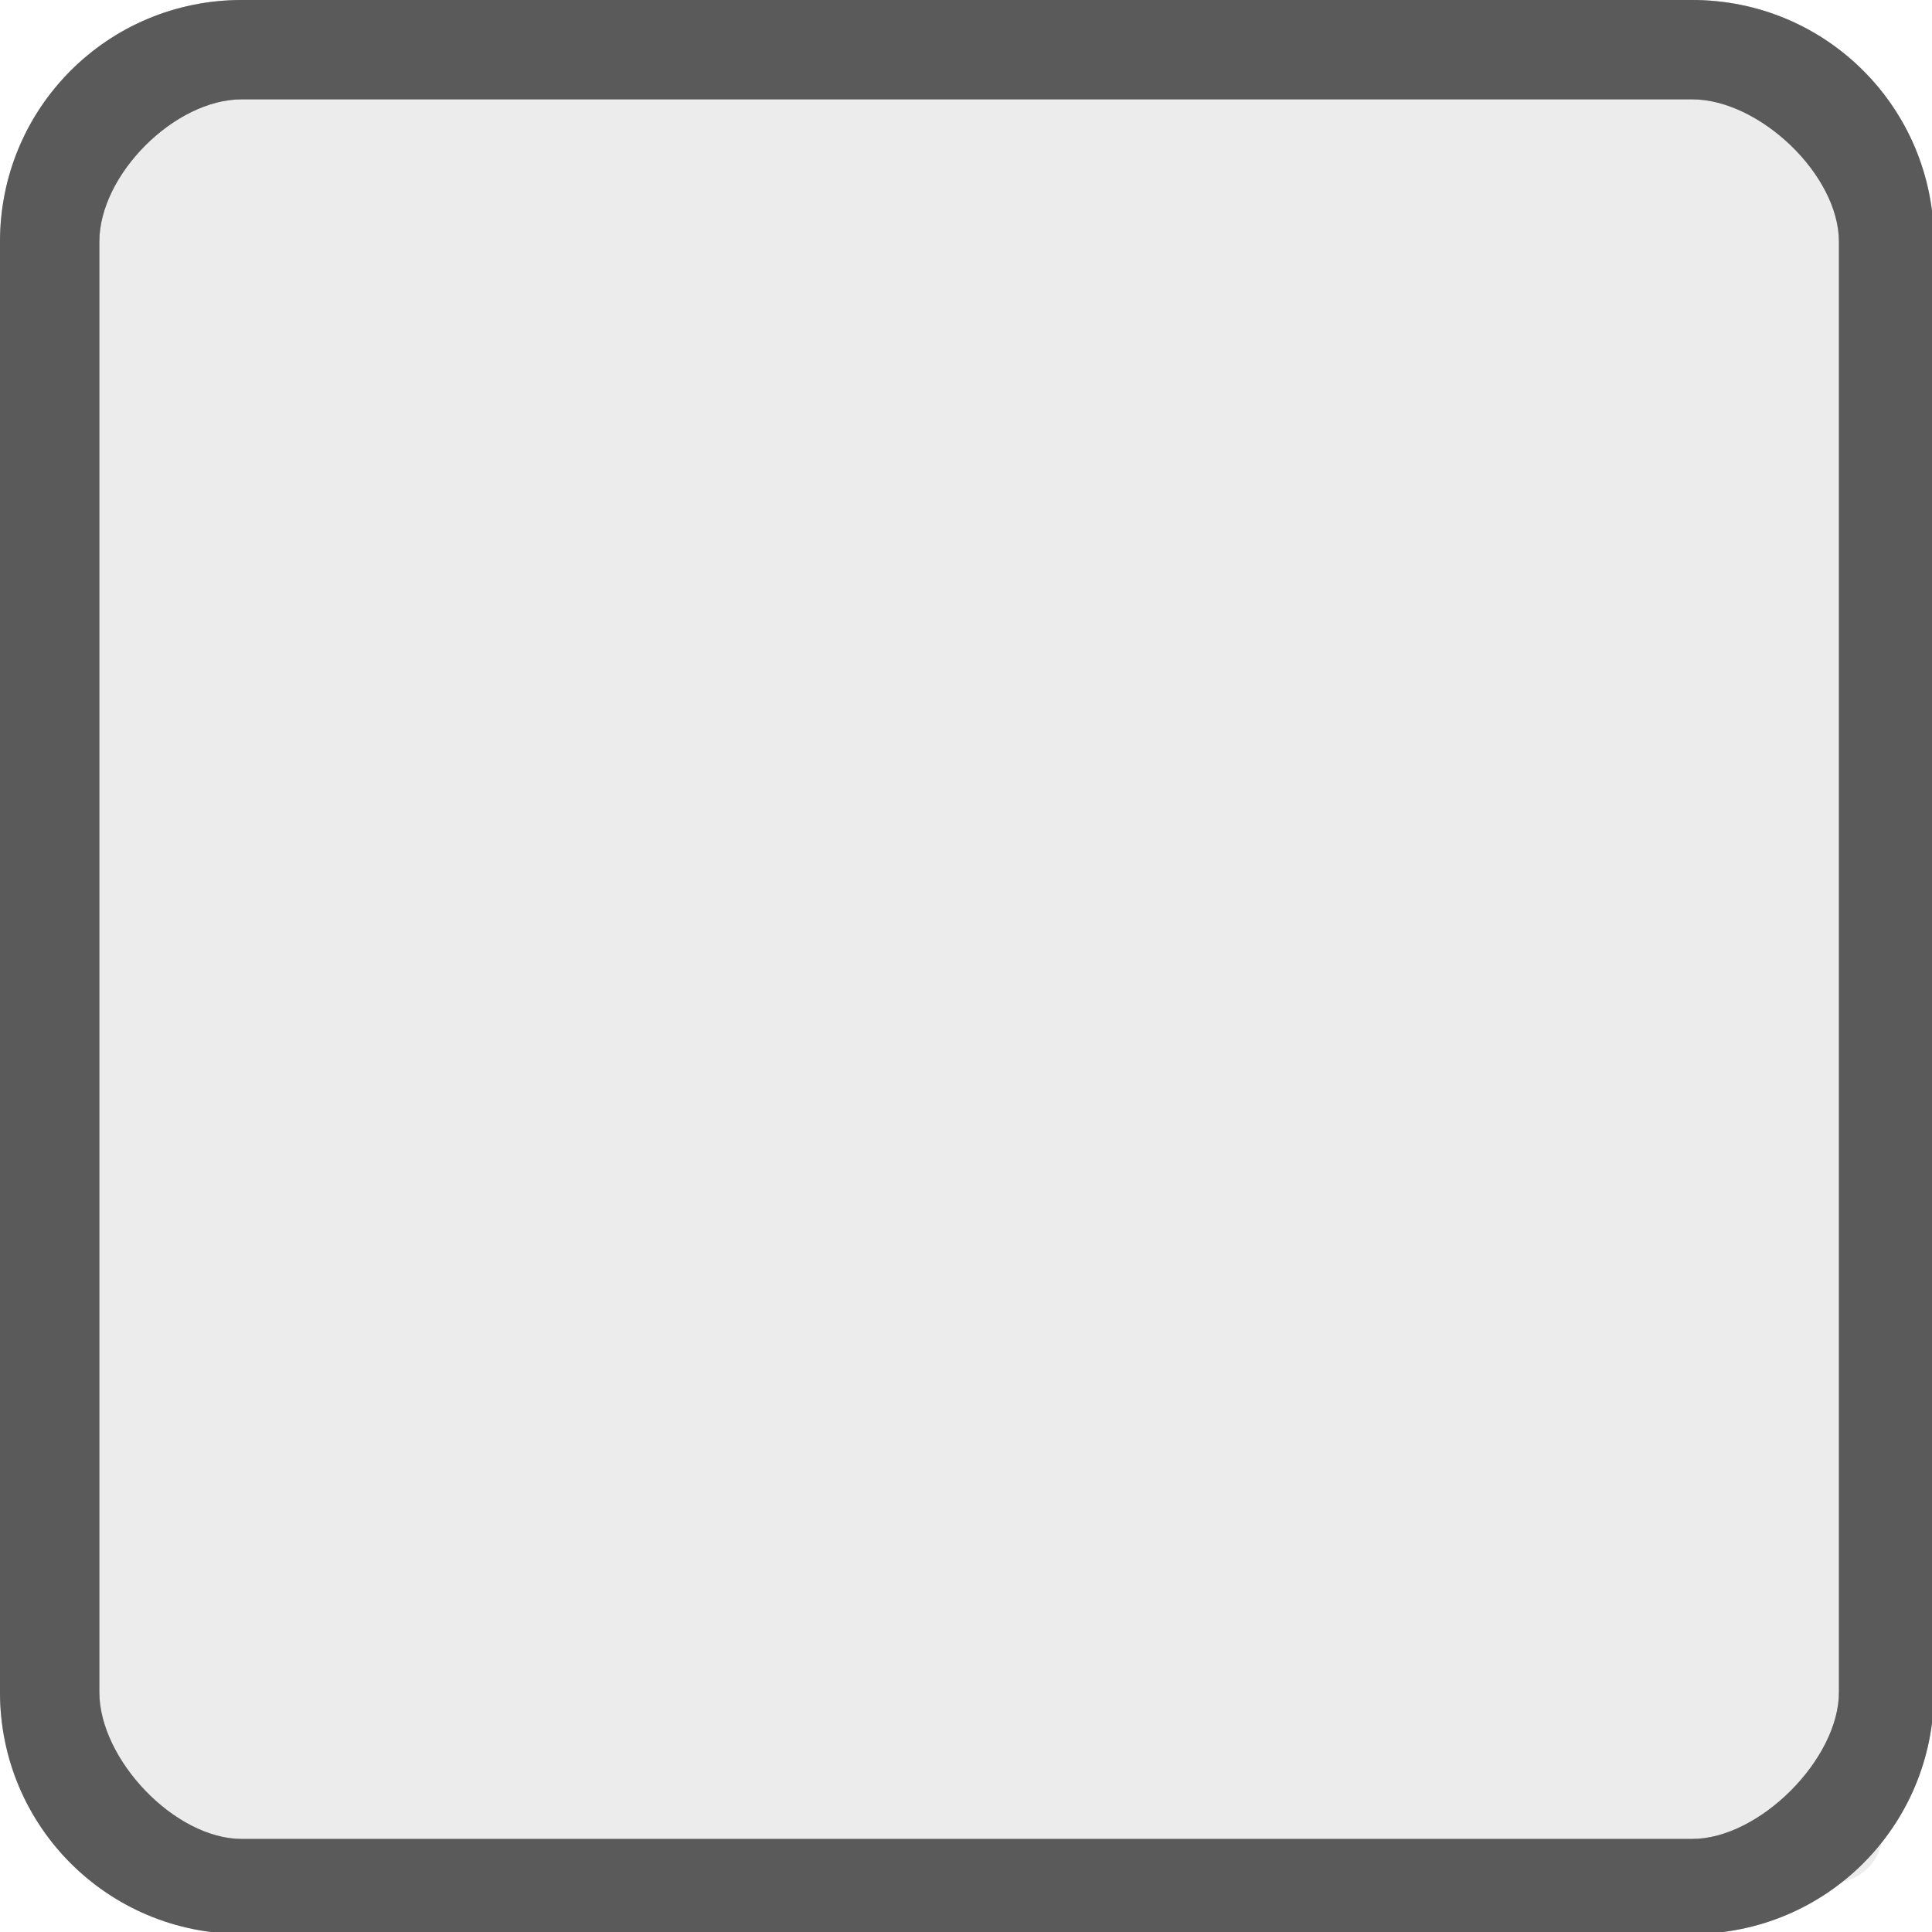
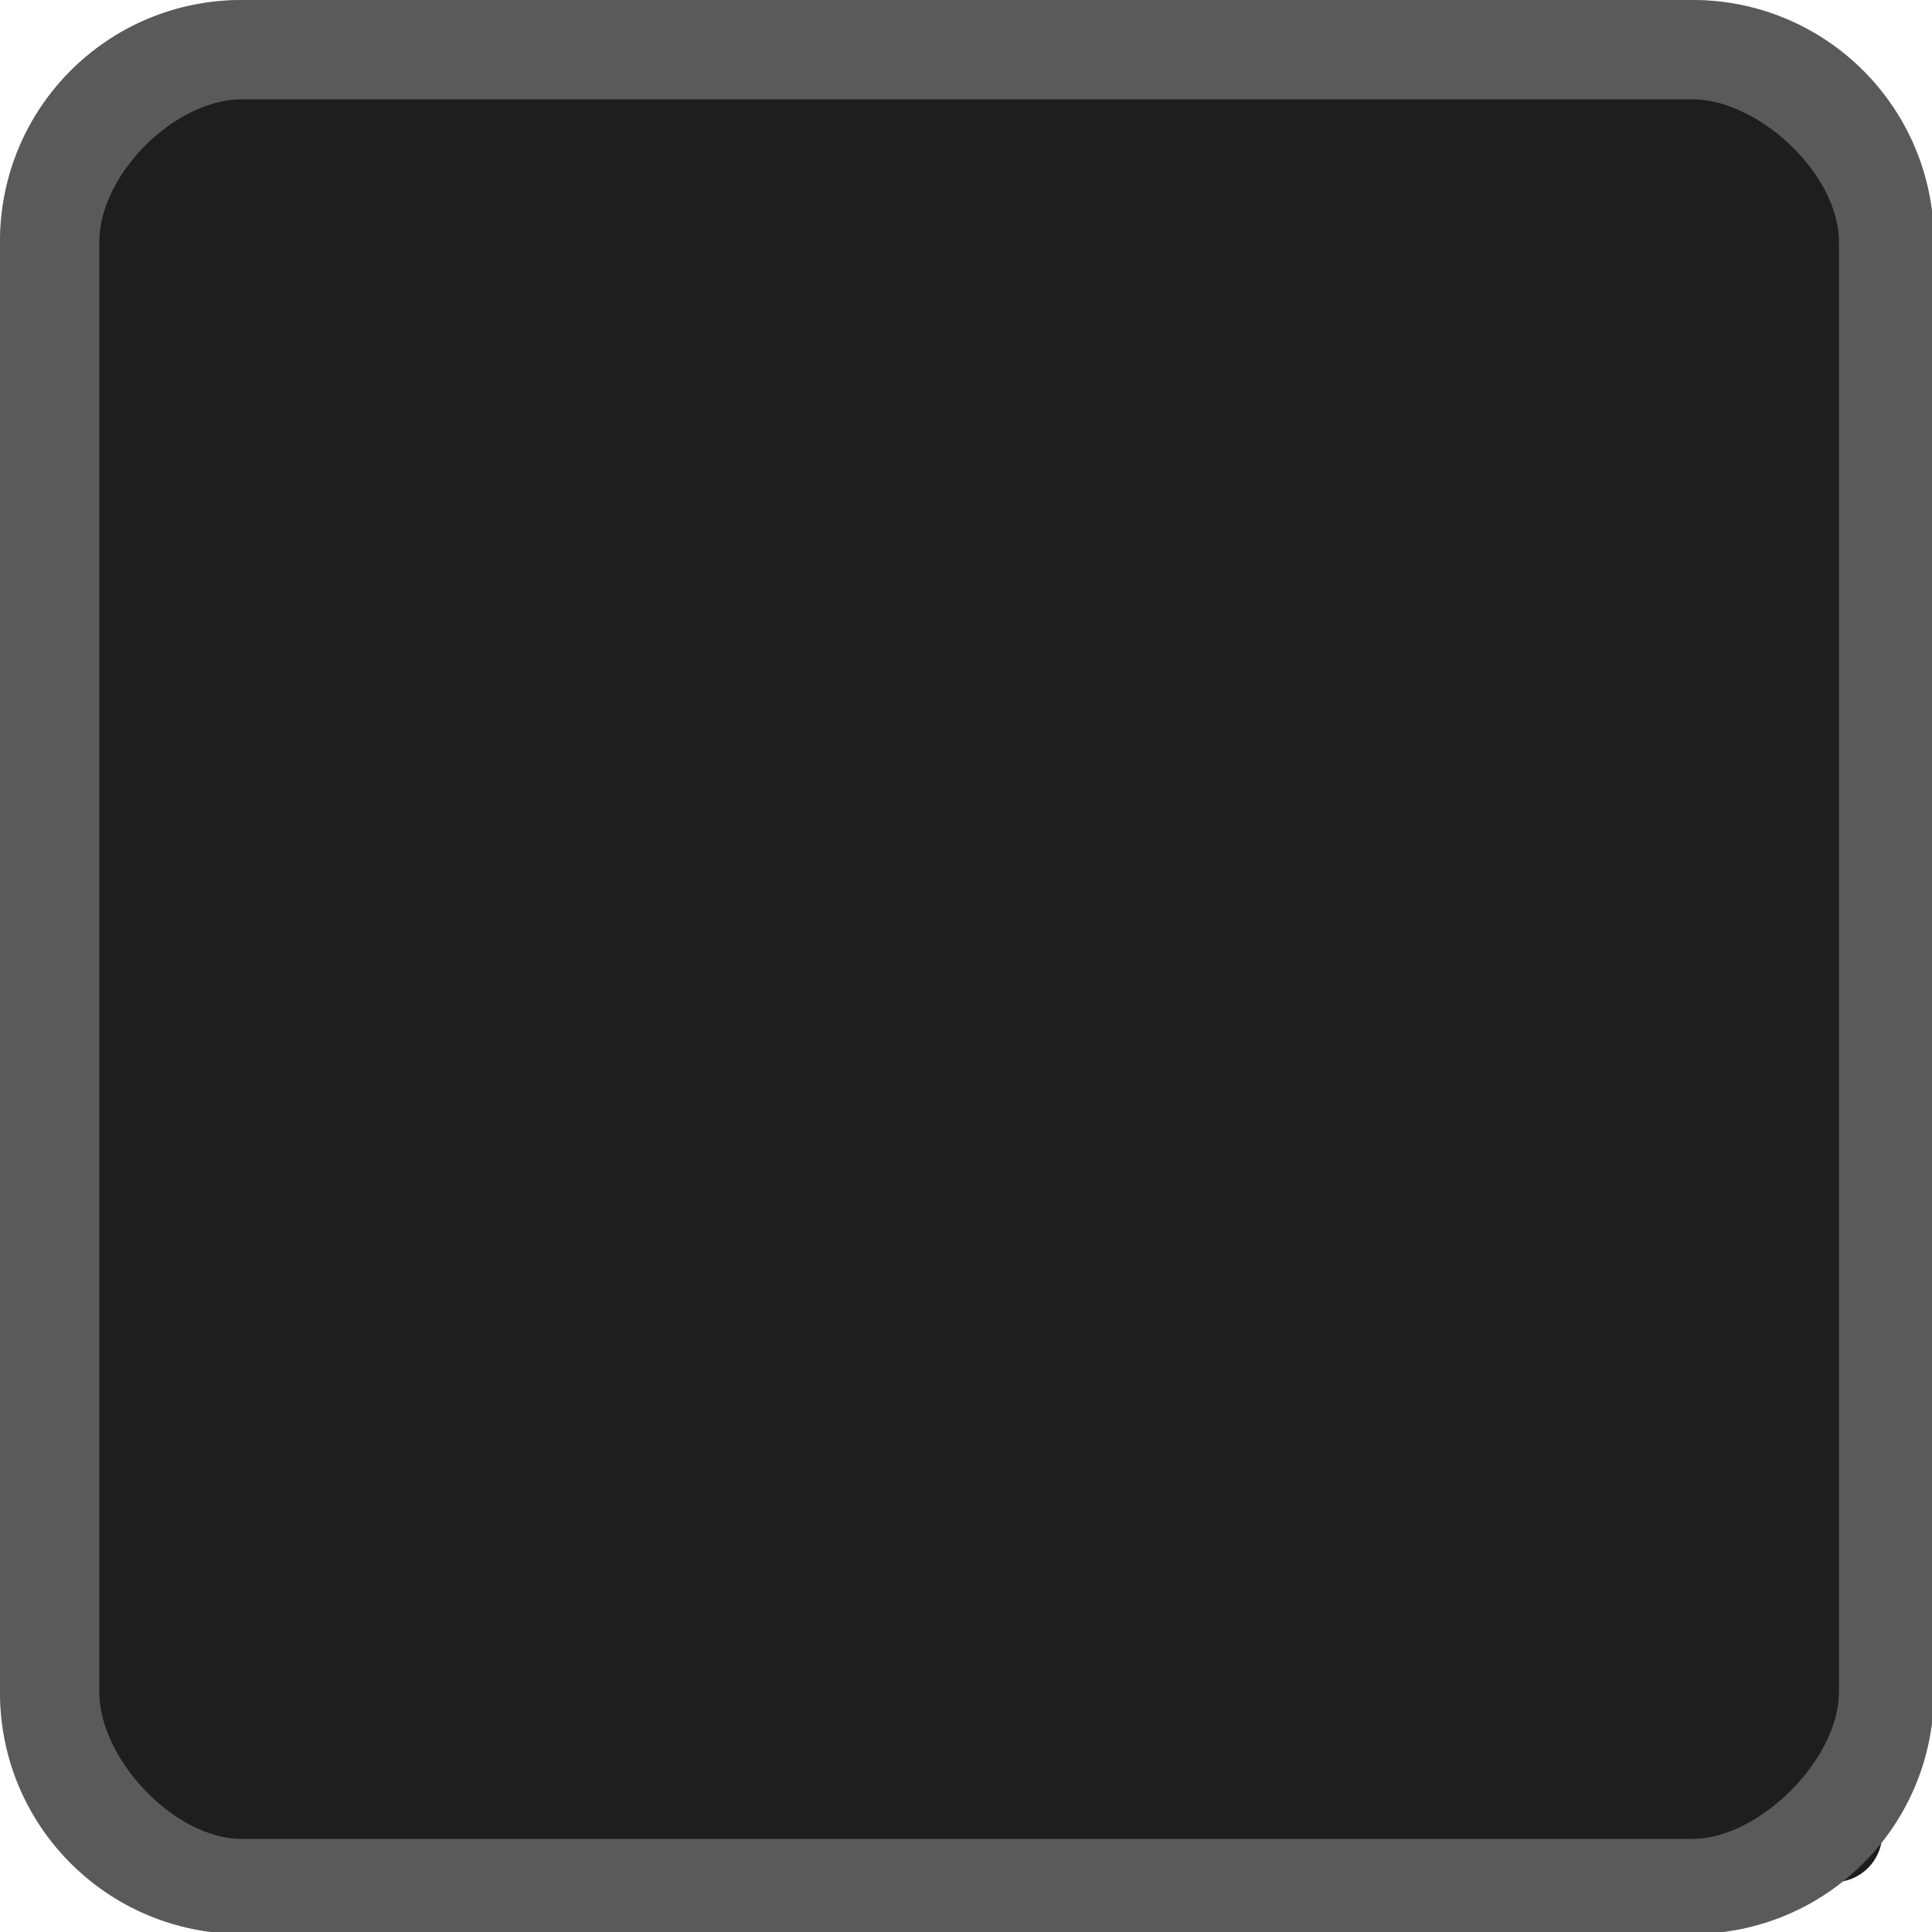
<svg xmlns="http://www.w3.org/2000/svg" width="333pt" height="333pt" viewBox="0 0 333 333" version="1.1">
  <g id="surface1">
-     <path style=" stroke:none;fill-rule:nonzero;fill:#ececec;fill-opacity:1;" d="M 20.246 11.914 L 316.082 11.914 C 320.672 11.914 324.414 15.625 324.414 20.246 L 324.414 316.082 C 324.414 320.672 320.672 324.414 316.082 324.414 L 20.246 324.414 C 15.625 324.414 11.914 320.672 11.914 316.082 L 11.914 20.246 C 11.914 15.625 15.625 11.914 20.246 11.914 Z M 20.246 11.914 " />
+     <path style=" stroke:none;fill-rule:nonzero;fill:#1e1e1e;fill-opacity:1;" d="M 20.246 11.914 L 316.082 11.914 C 320.672 11.914 324.414 15.625 324.414 20.246 L 324.414 316.082 C 324.414 320.672 320.672 324.414 316.082 324.414 L 20.246 324.414 C 15.625 324.414 11.914 320.672 11.914 316.082 L 11.914 20.246 C 11.914 15.625 15.625 11.914 20.246 11.914 Z M 20.246 11.914 " />
    <path style=" stroke:none;fill-rule:nonzero;fill:#1c1c1c;fill-opacity:1;" d="M 41.668 0 C 18.586 0 0 18.586 0 41.668 L 0 291.668 C 0 314.746 18.586 333.332 41.668 333.332 L 291.668 333.332 C 314.746 333.332 333.332 314.746 333.332 291.668 L 333.332 41.668 C 333.332 18.586 314.746 0 291.668 0 Z M 41.668 17.121 L 291.668 17.121 C 303.223 17.121 316.961 30.109 316.961 41.668 L 316.961 291.668 C 316.961 303.223 303.223 316.961 291.668 316.961 L 41.668 316.961 C 30.109 316.961 17.121 303.223 17.121 291.668 L 17.121 41.668 C 17.121 30.109 30.109 17.121 41.668 17.121 Z M 41.668 17.121 " />
    <path style=" stroke:none;fill-rule:nonzero;fill:#ebebeb;fill-opacity:0.30;" d="M 41.668 0 C 18.586 0 0 18.586 0 41.668 L 0 291.668 C 0 314.746 18.586 333.332 41.668 333.332 L 291.668 333.332 C 314.746 333.332 333.332 314.746 333.332 291.668 L 333.332 41.668 C 333.332 18.586 314.746 0 291.668 0 Z M 41.668 17.121 L 291.668 17.121 C 303.223 17.121 316.961 30.109 316.961 41.668 L 316.961 291.668 C 316.961 303.223 303.223 316.961 291.668 316.961 L 41.668 316.961 C 30.109 316.961 17.121 303.223 17.121 291.668 L 17.121 41.668 C 17.121 30.109 30.109 17.121 41.668 17.121 Z M 41.668 17.121 " />
  </g>
</svg>
